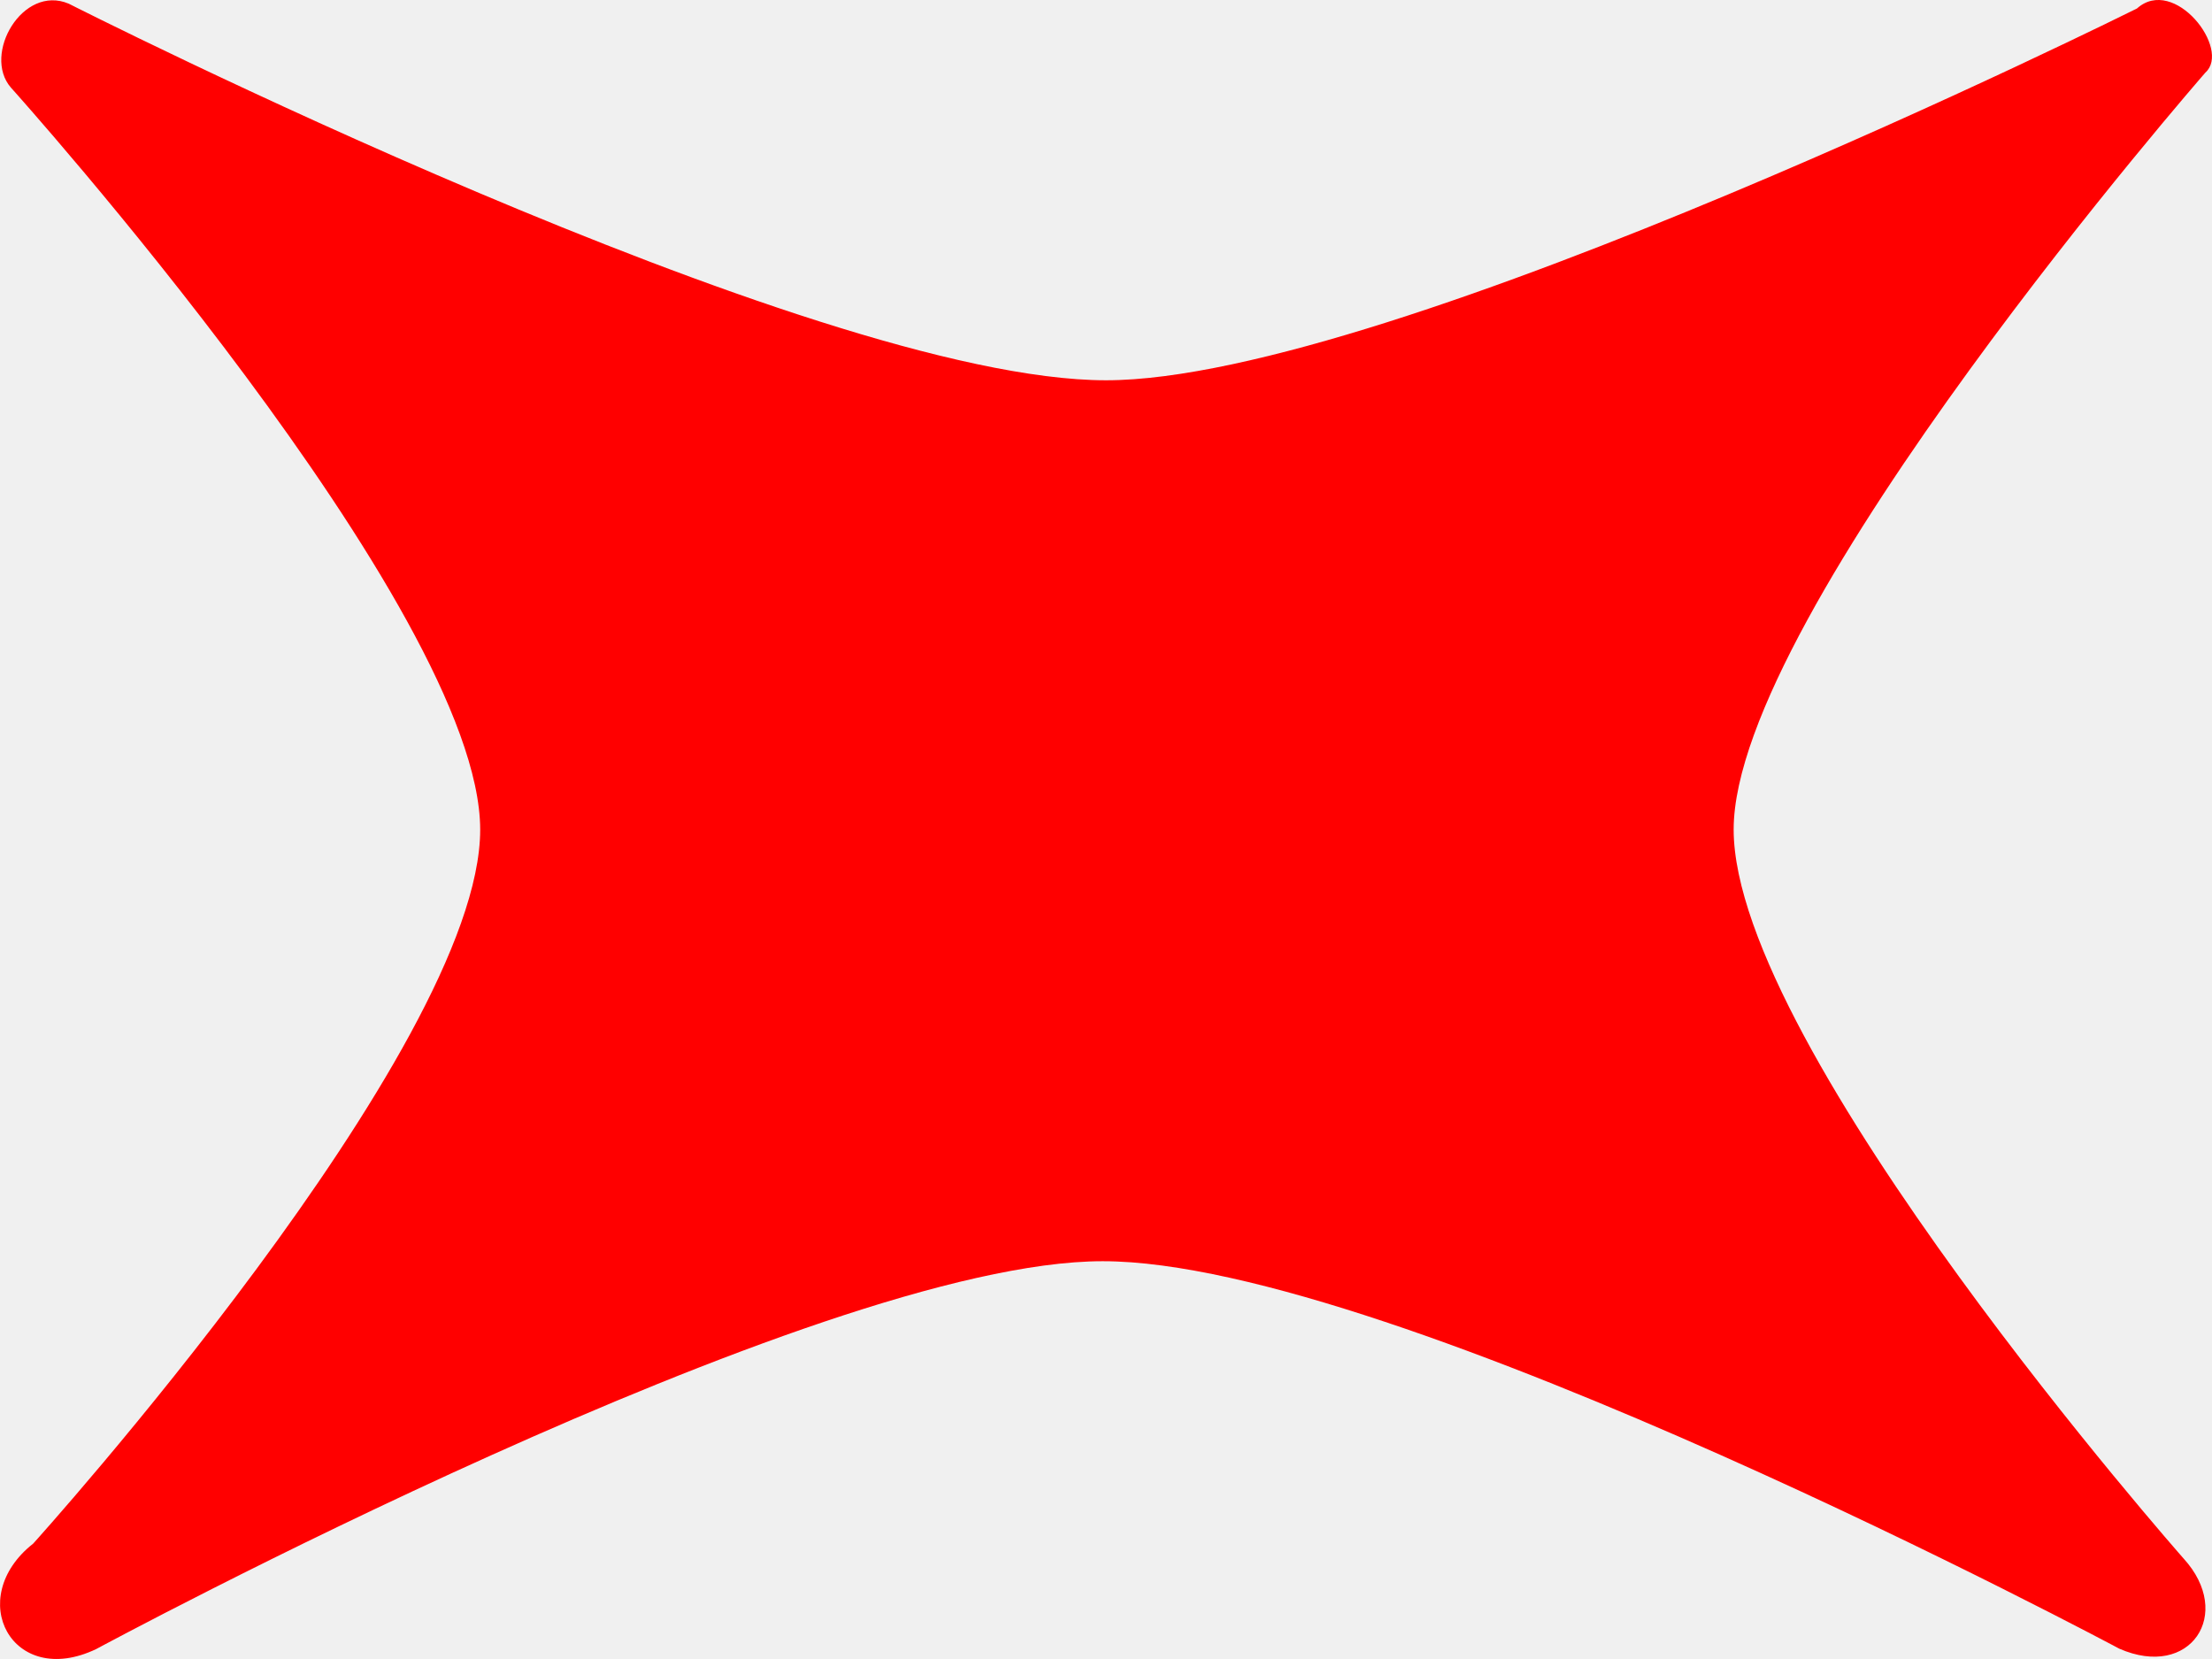
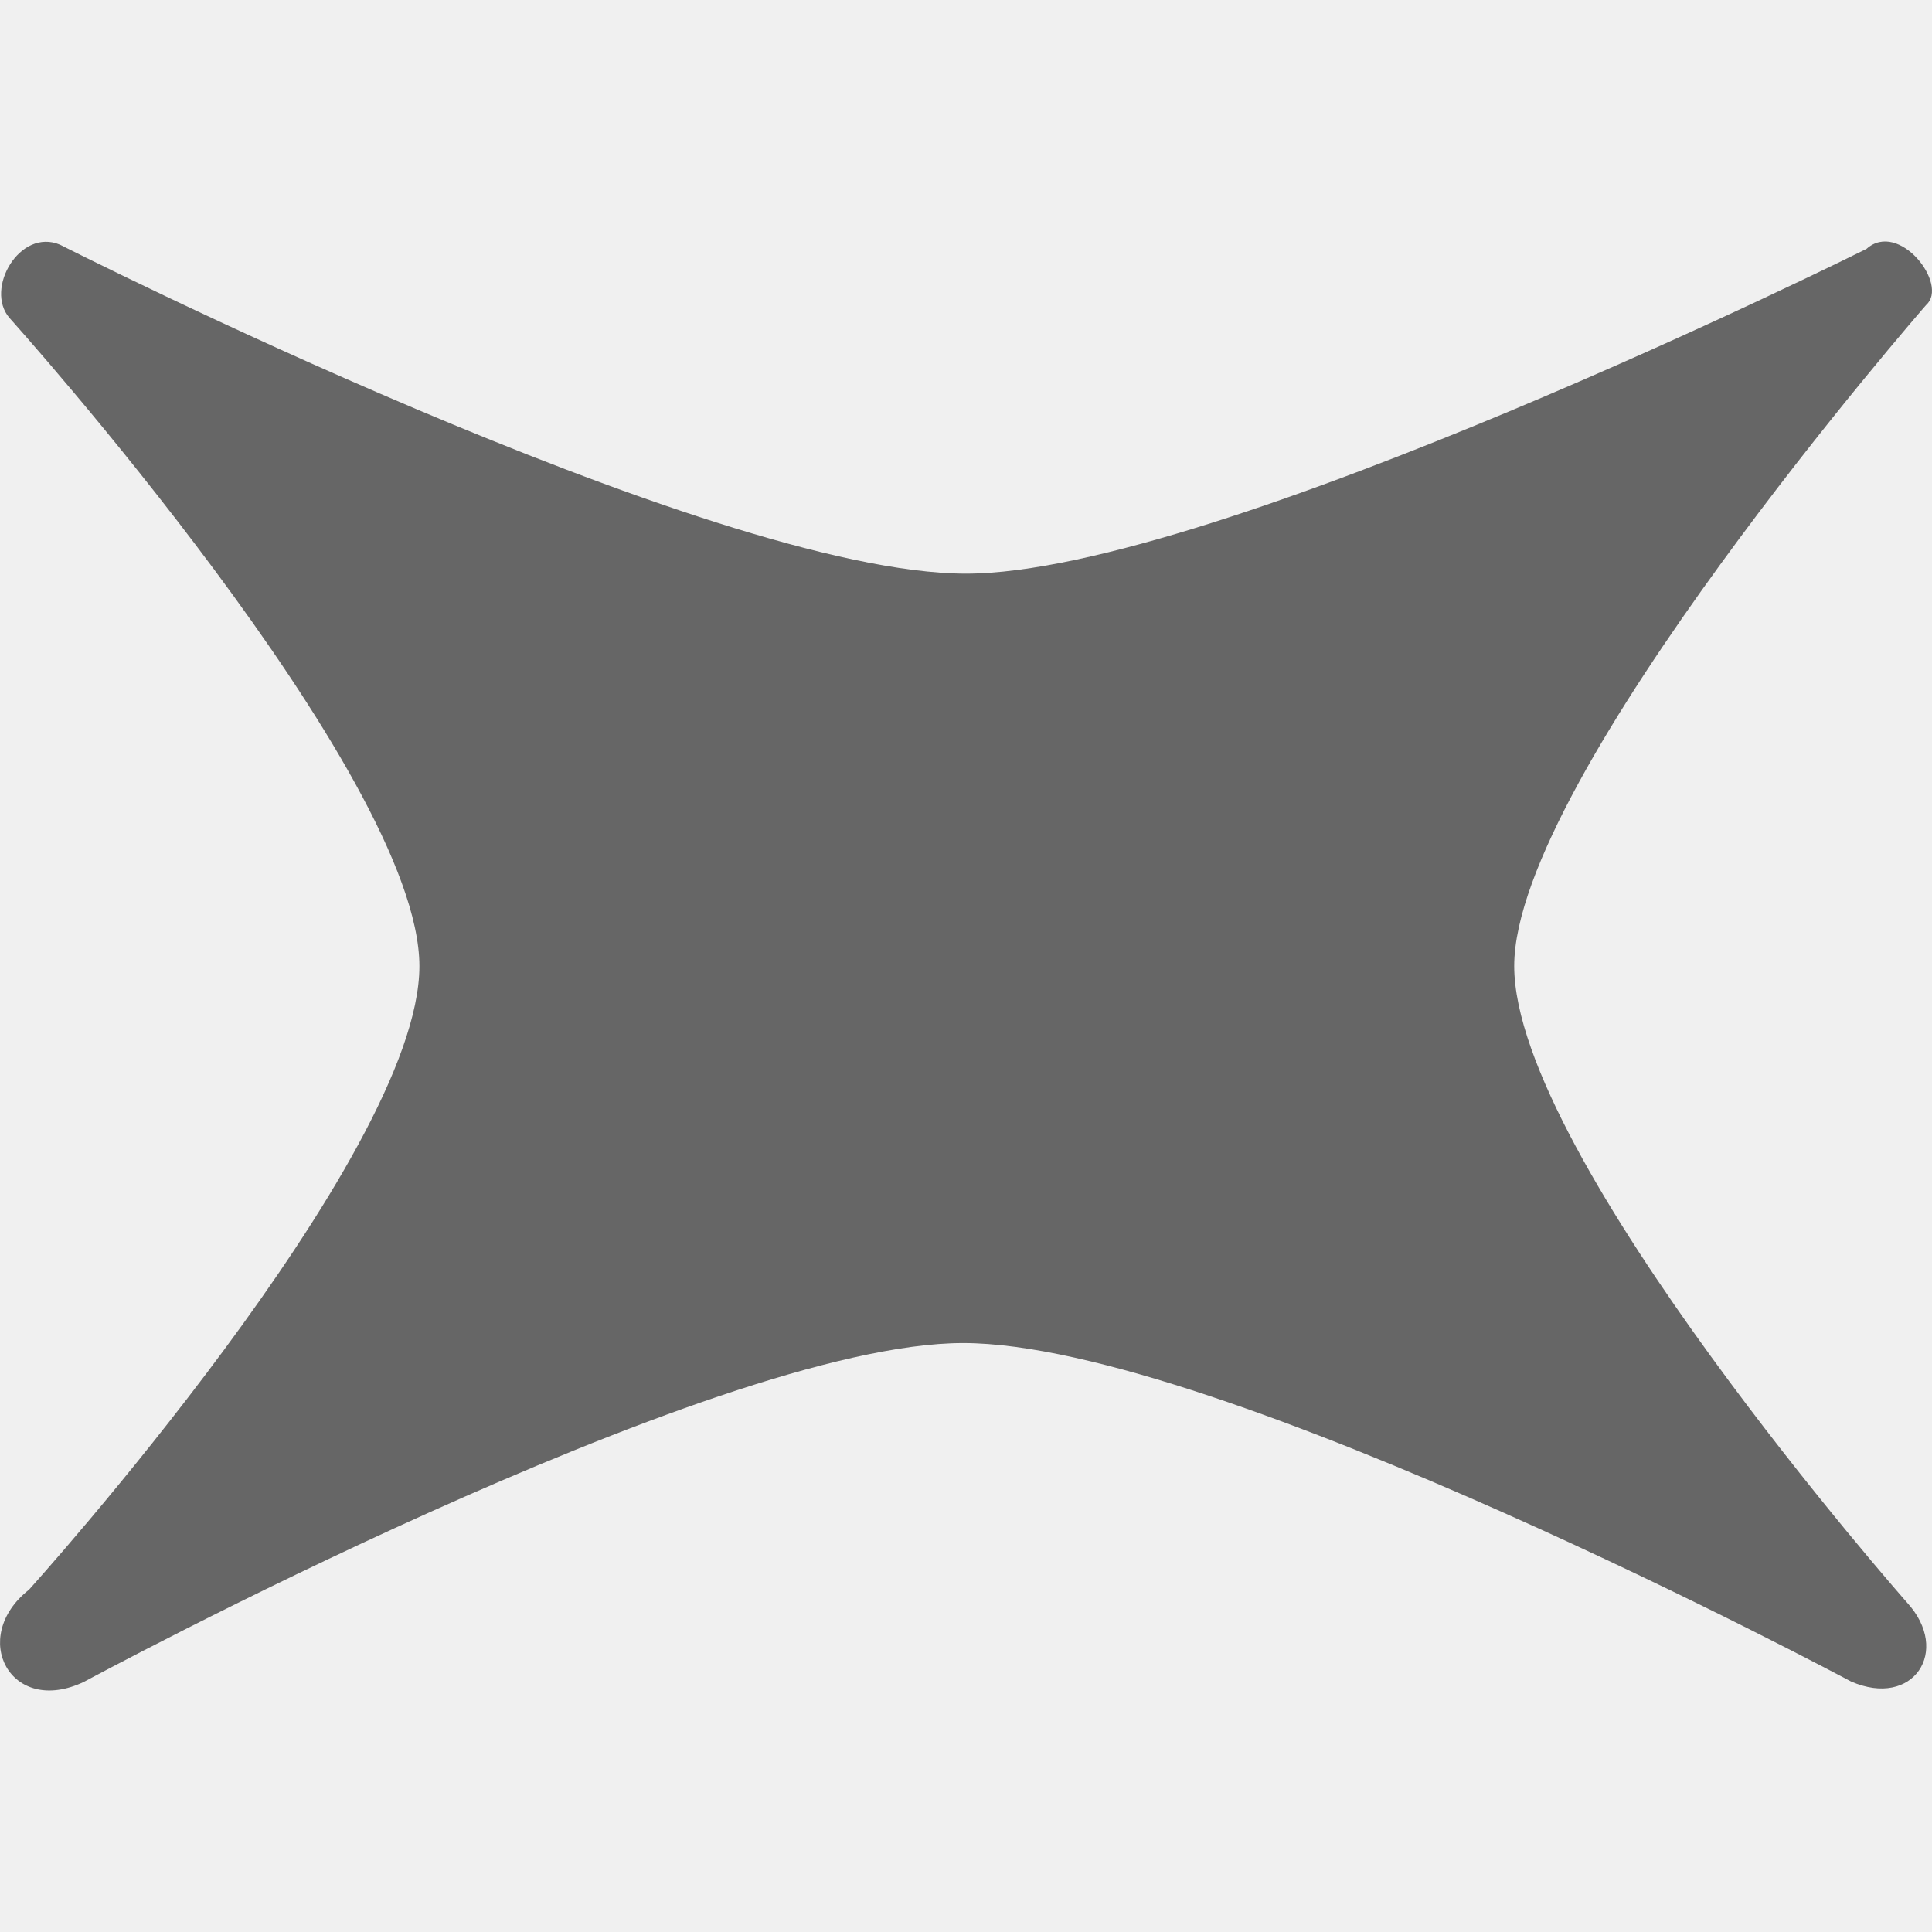
- <svg xmlns="http://www.w3.org/2000/svg" width="12" height="9" viewBox="0 0 12 9" fill="none">
+ <svg xmlns="http://www.w3.org/2000/svg" width="1em" height="1em" viewBox="0 0 12 9" fill="none">
  <g clip-path="url(#clip0_8_110)">
-     <path d="M11.497 8.944C11.497 8.944 7.566 6.842 5.982 6.842C4.42 6.842 0.522 8.946 0.522 8.946C0.066 9.164 -0.196 8.67 0.18 8.374C0.18 8.374 2.605 5.689 2.605 4.501C2.605 3.306 0.059 0.475 0.059 0.475C-0.097 0.295 0.123 -0.086 0.373 0.02C0.373 0.02 4.4 2.063 6 2.063C7.545 2.063 11.593 0.046 11.593 0.046C11.795 -0.135 12.106 0.267 11.964 0.394C11.964 0.394 9.405 3.326 9.405 4.5C9.405 5.688 11.846 8.455 11.846 8.455C12.12 8.755 11.883 9.113 11.497 8.944Z" fill="#FF0000" />
+     <path d="M11.497 8.944C11.497 8.944 7.566 6.842 5.982 6.842C4.42 6.842 0.522 8.946 0.522 8.946C0.066 9.164 -0.196 8.67 0.18 8.374C0.18 8.374 2.605 5.689 2.605 4.501C2.605 3.306 0.059 0.475 0.059 0.475C-0.097 0.295 0.123 -0.086 0.373 0.02C0.373 0.02 4.4 2.063 6 2.063C7.545 2.063 11.593 0.046 11.593 0.046C11.795 -0.135 12.106 0.267 11.964 0.394C11.964 0.394 9.405 3.326 9.405 4.5C9.405 5.688 11.846 8.455 11.846 8.455C12.12 8.755 11.883 9.113 11.497 8.944Z" fill="#666666" />
  </g>
  <defs>
    <clipPath id="clip0_8_110">
-       <rect width="12" height="9" fill="white" />
+       <rect width="12" height="9" fill="#666666" />
    </clipPath>
  </defs>
</svg>
